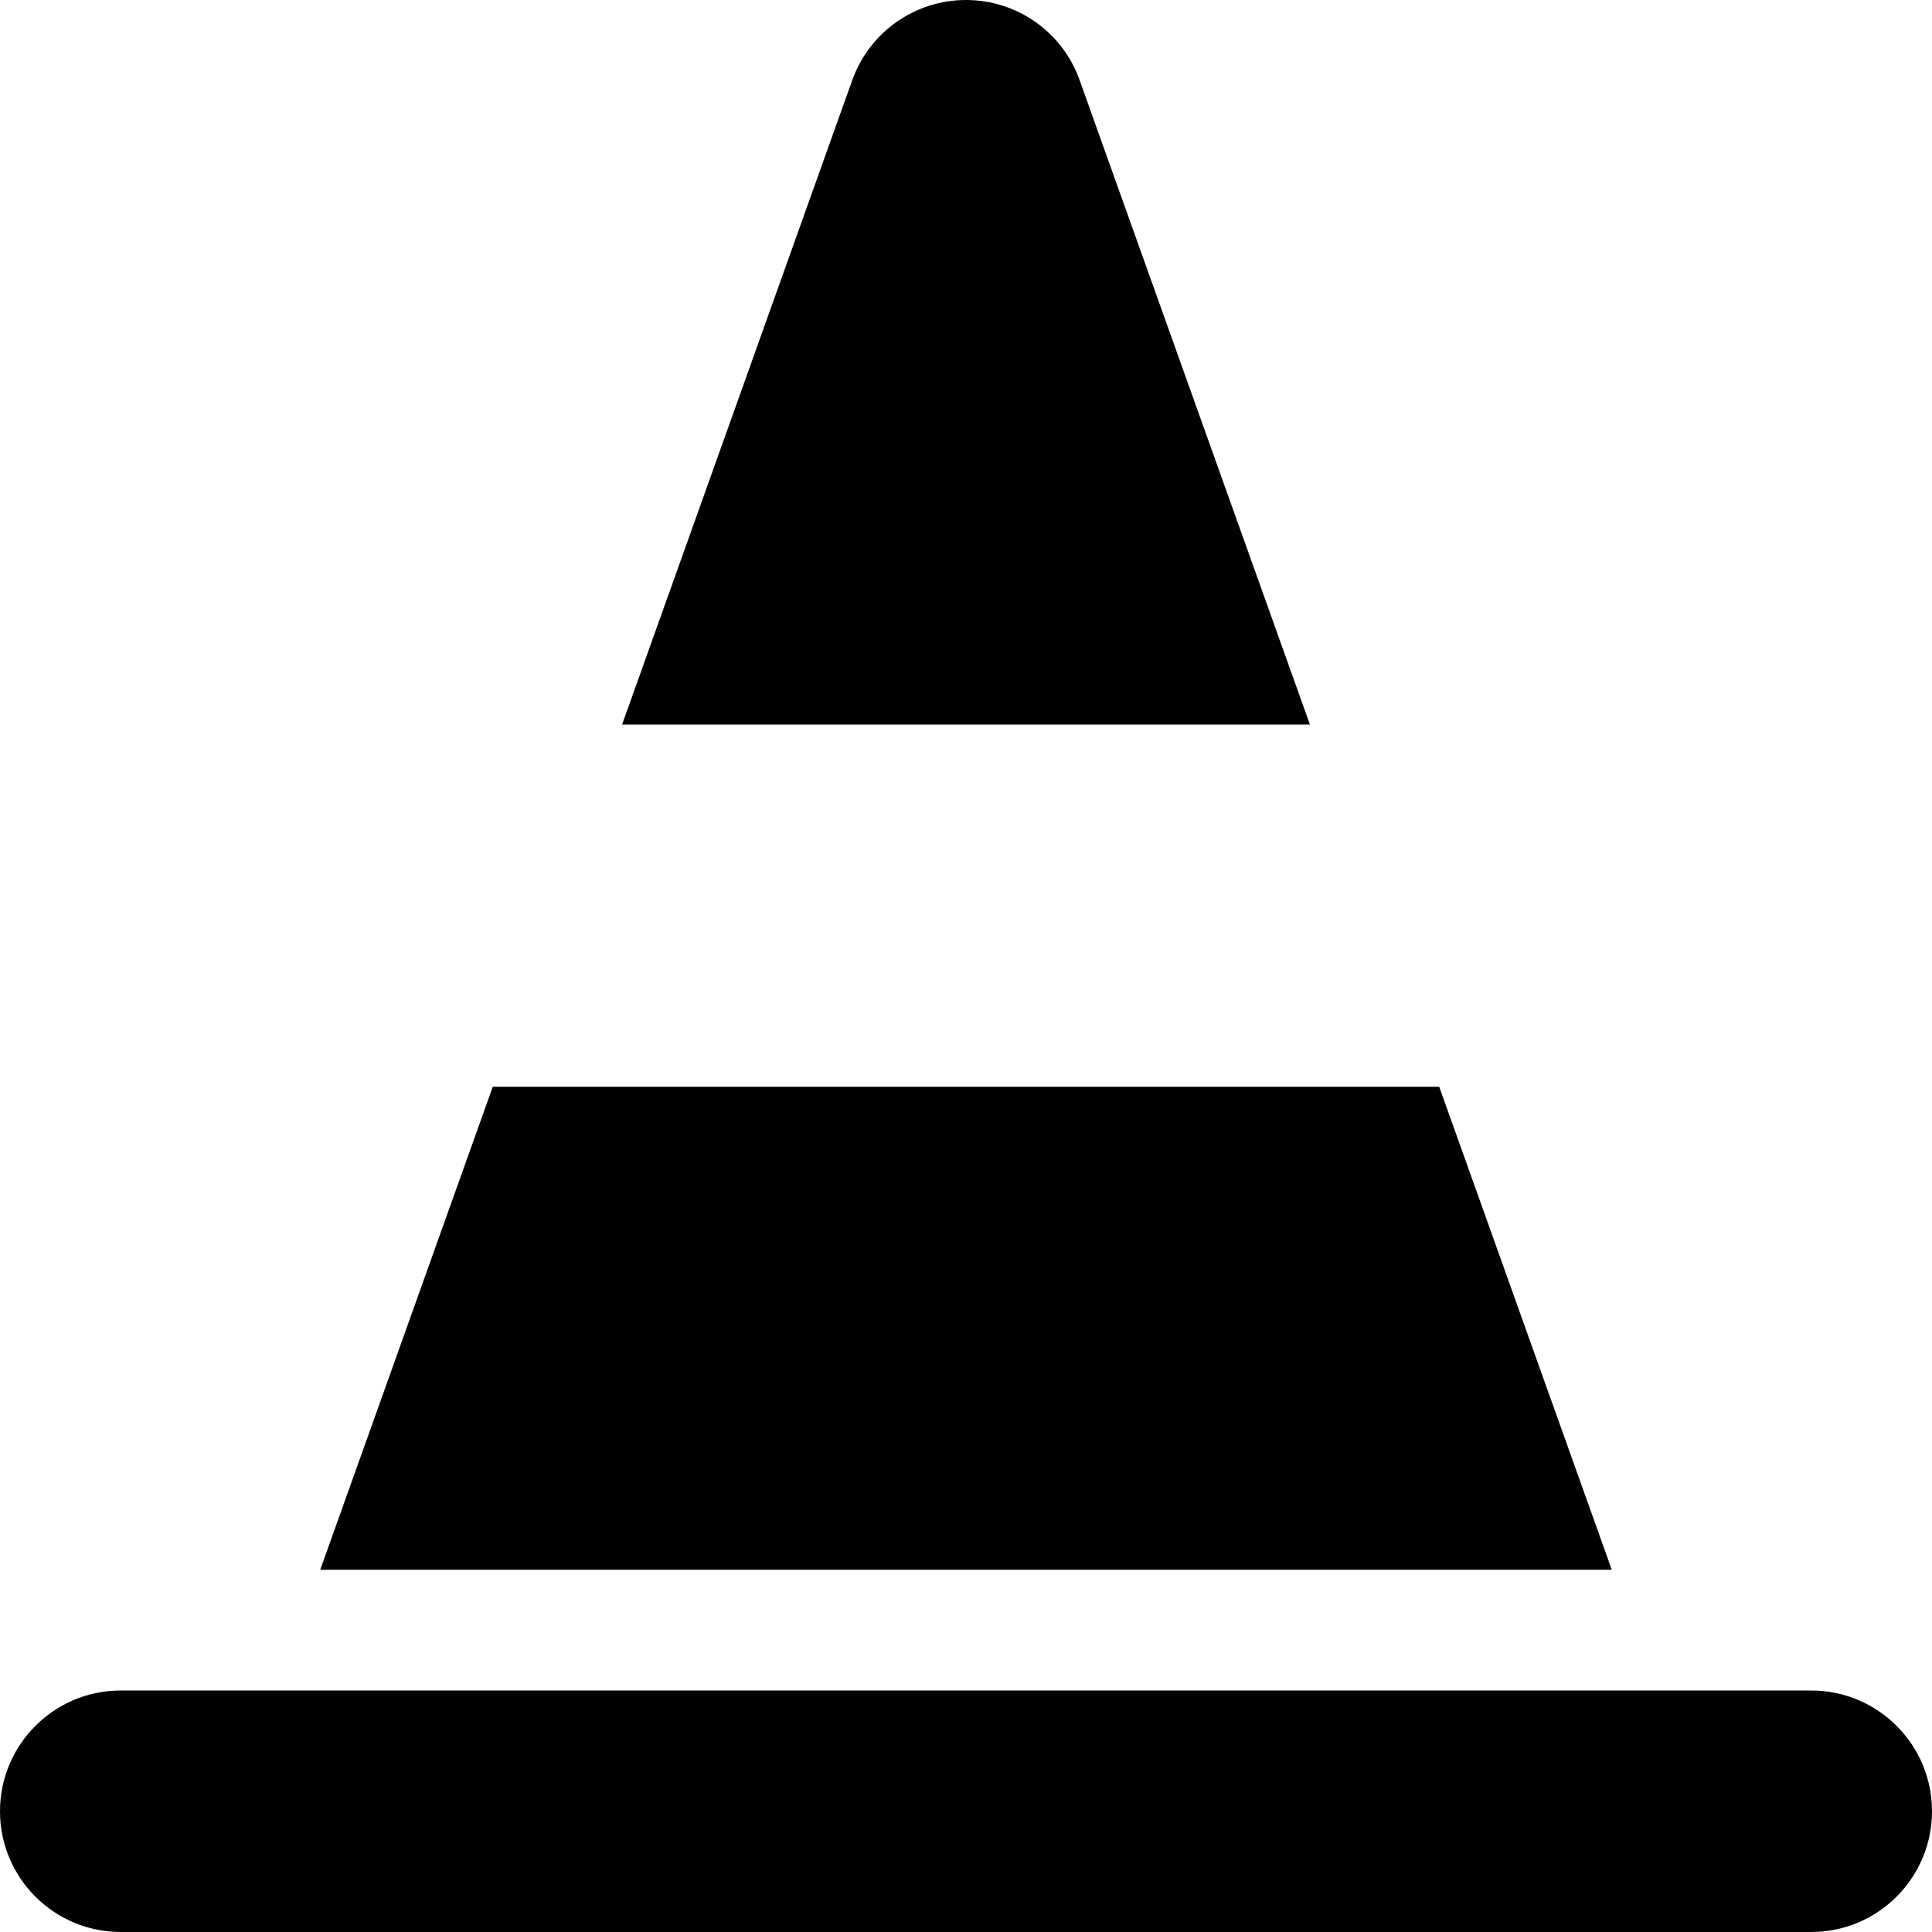
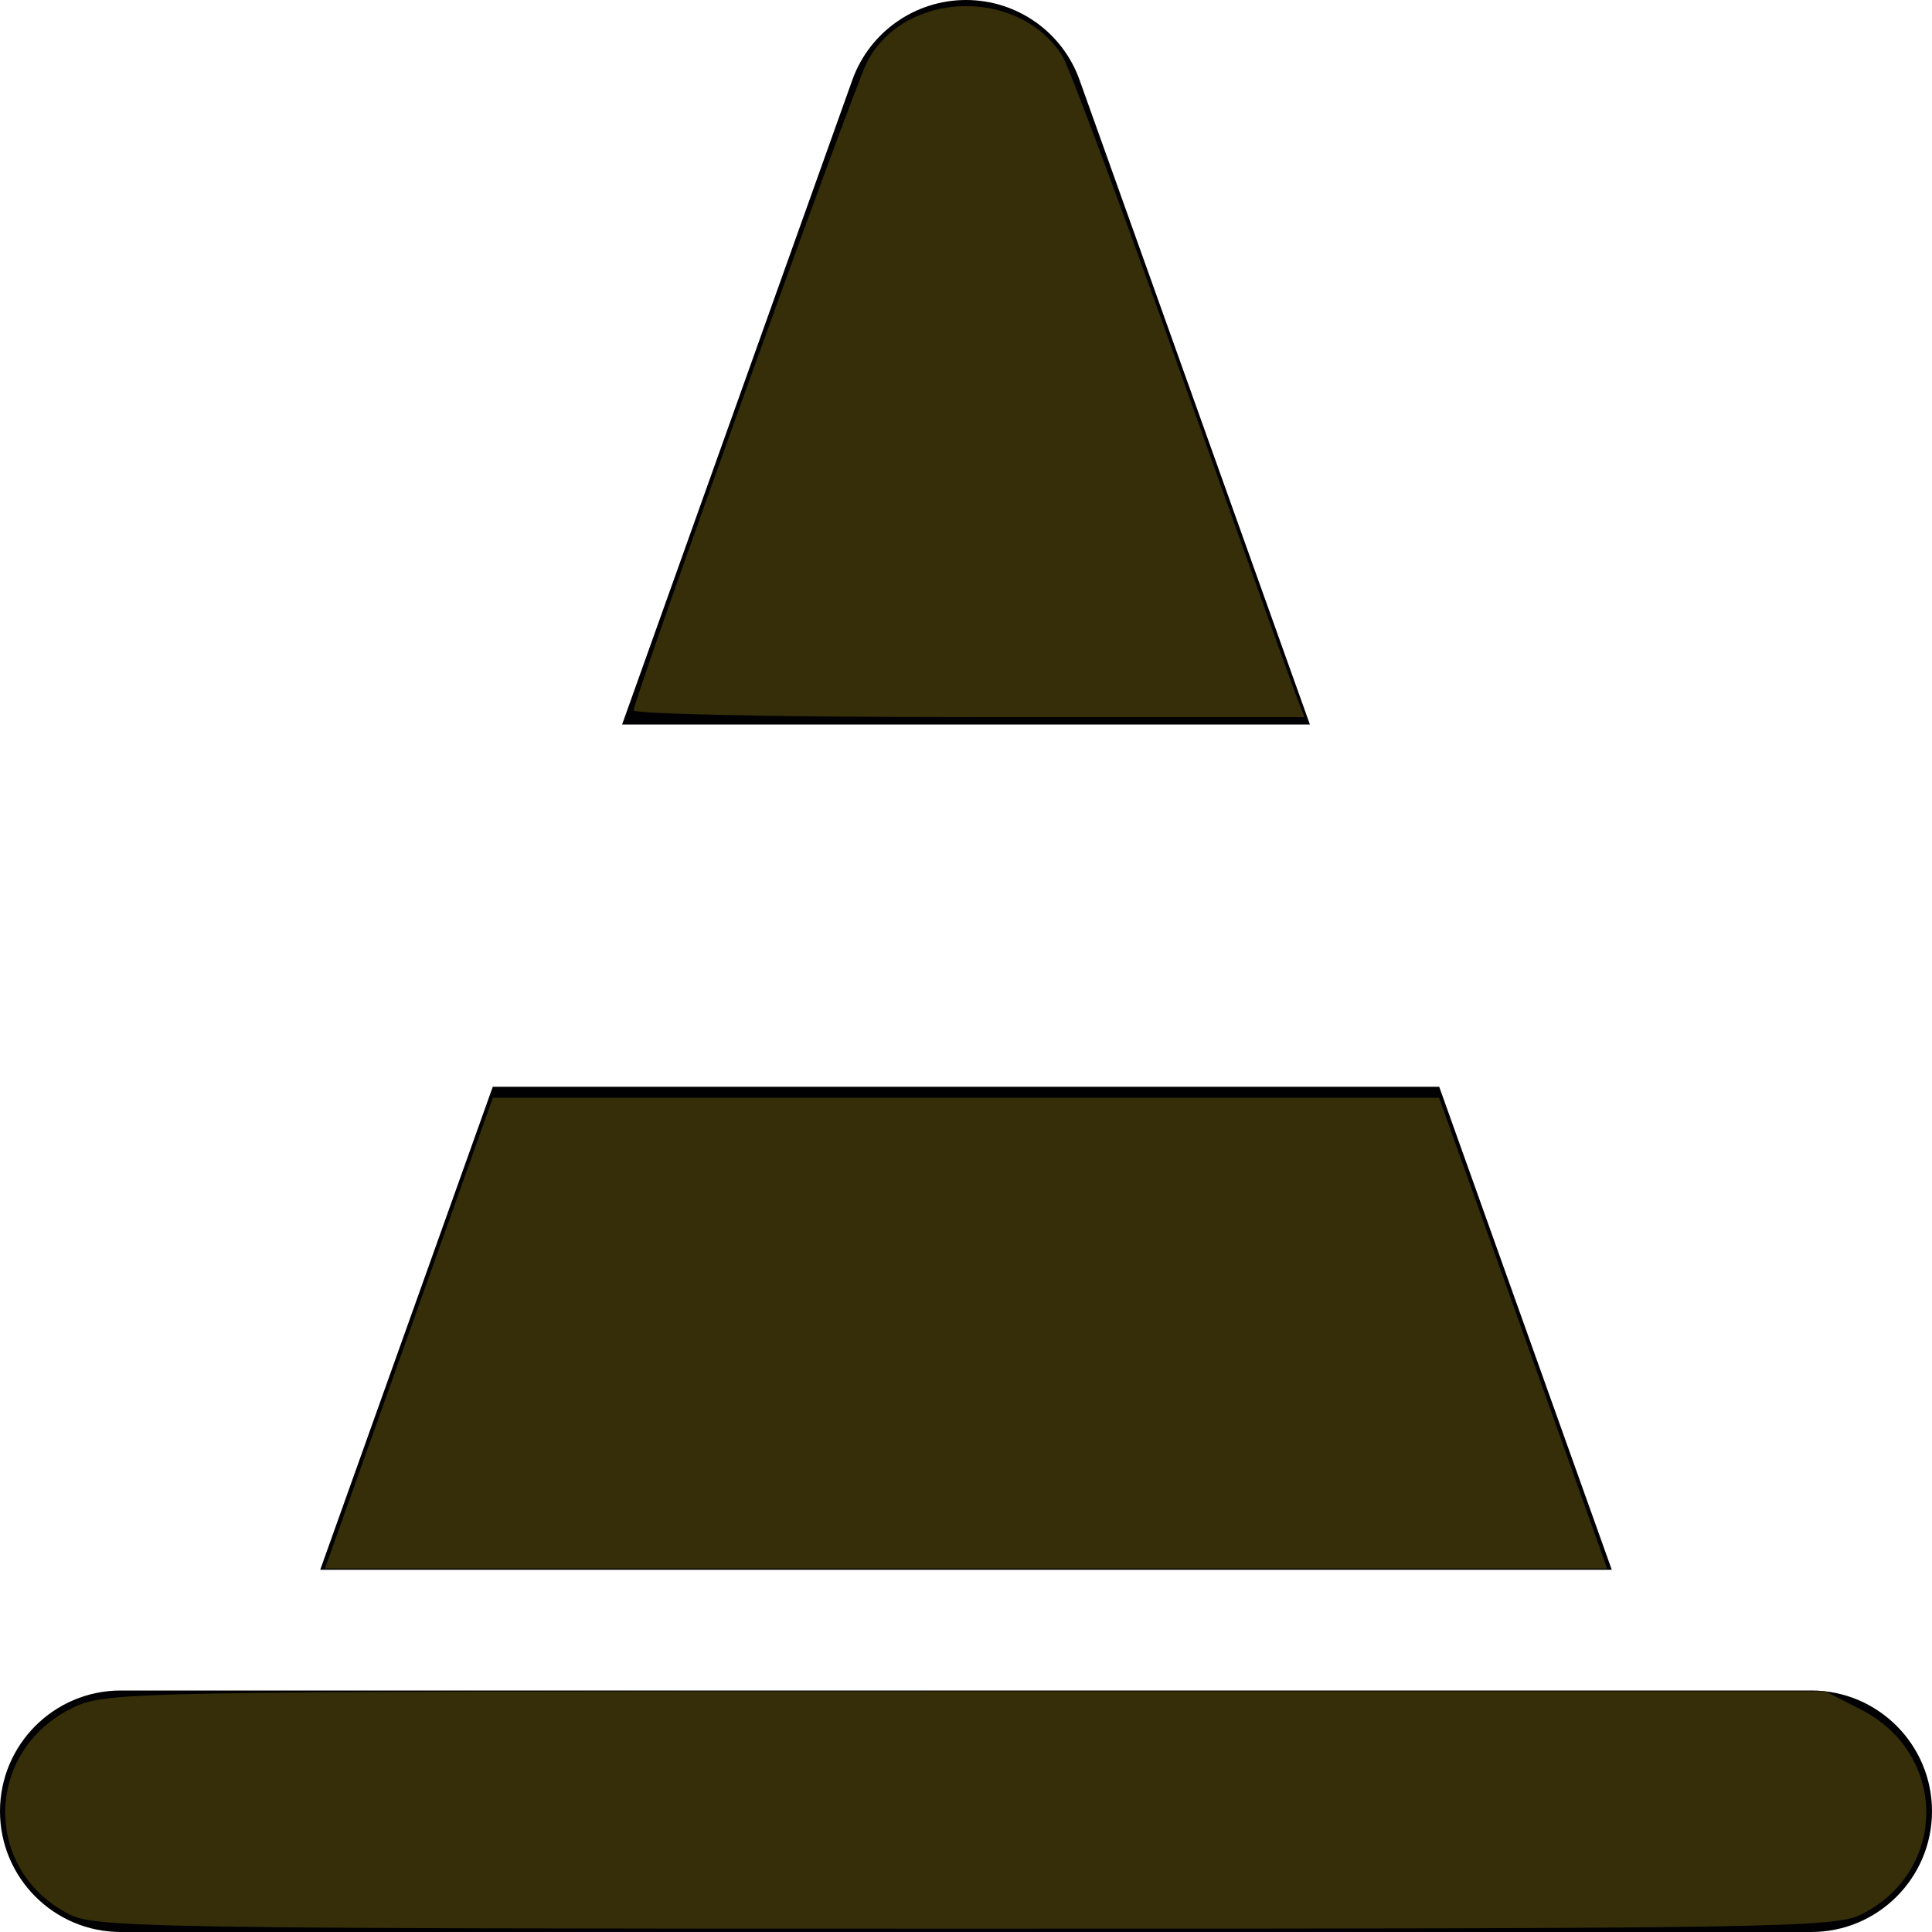
<svg xmlns="http://www.w3.org/2000/svg" version="1.1" id="Capa_1" x="0px" y="0px" viewBox="0 0 508.52 508.52" style="enable-background:new 0 0 508.52 508.52;" xml:space="preserve">
-   <g>
-     <g>
-       <g>
-         <g>
-           <path style="fill:#010002;" d="M284.167,21.104C279.686,8.454,267.704,0,254.26,0c-13.444,0-25.426,8.454-29.939,21.104      l-60.577,169.591h181.033L284.167,21.104z" />
-           <polygon style="fill:#010002;" points="378.815,286.042 129.704,286.042 84.287,413.172 424.233,413.172     " />
-           <path style="fill:#010002;" d="M476.737,444.955H31.782C14.239,444.955,0,459.193,0,476.737      c0,17.544,14.239,31.782,31.782,31.782h444.955c17.544,0,31.782-14.239,31.782-31.782      C508.52,459.193,494.281,444.955,476.737,444.955z" />
+   <defs id="defs10663" />
+   <g id="g10628">
+     <g id="g10626">
+       <g id="g10624">
+         <g id="g10622">
+           <path style="fill:#010002;" d="M284.167,21.104C279.686,8.454,267.704,0,254.26,0c-13.444,0-25.426,8.454-29.939,21.104      l-60.577,169.591h181.033L284.167,21.104z" id="path10616" />
+           <polygon style="fill:#010002;" points="378.815,286.042 129.704,286.042 84.287,413.172 424.233,413.172     " id="polygon10618" />
+           <path style="fill:#010002;" d="M476.737,444.955H31.782C14.239,444.955,0,459.193,0,476.737      c0,17.544,14.239,31.782,31.782,31.782h444.955c17.544,0,31.782-14.239,31.782-31.782      C508.52,459.193,494.281,444.955,476.737,444.955z" id="path10620" />
        </g>
      </g>
    </g>
  </g>
-   <g>
- </g>
-   <g>
- </g>
-   <g>
- </g>
-   <g>
- </g>
-   <g>
- </g>
-   <g>
- </g>
-   <g>
- </g>
-   <g>
- </g>
-   <g>
- </g>
-   <g>
- </g>
-   <g>
- </g>
-   <g>
- </g>
-   <g>
- </g>
-   <g>
- </g>
-   <g>
- </g>
+   <g id="g10630" />
+   <g id="g10632" />
+   <g id="g10634" />
+   <g id="g10636" />
+   <g id="g10638" />
+   <g id="g10640" />
+   <g id="g10642" />
+   <g id="g10644" />
+   <g id="g10646" />
+   <g id="g10648" />
+   <g id="g10650" />
+   <g id="g10652" />
+   <g id="g10654" />
+   <g id="g10656" />
+   <g id="g10658" />
+   <path style="opacity:1;fill:#352e09;fill-opacity:1;stroke-width:2.155" d="m 18.253,503.884 c -22.924,-11.689 -22.391,-43.117 0.924,-54.404 8.729,-4.226 13.303,-4.31 235.091,-4.31 h 226.189 l 9.455,4.848 c 22.792,11.687 22.812,42.422 0.035,53.865 -6.998,3.516 -22.748,3.767 -235.902,3.767 -213.196,0 -228.895,-0.251 -235.791,-3.767 z" id="path11210" />
+   <path style="opacity:1;fill:#352e09;fill-opacity:1;stroke-width:2.155" d="m 107.621,350.9 22.101,-61.949 h 124.532 124.532 l 12.708,35.553 c 6.99,19.554 16.94,47.431 22.111,61.949 l 9.403,26.396 H 254.265 85.521 Z" id="path11212" />
+   <path style="opacity:1;fill:#352e09;fill-opacity:1;stroke-width:2.155" d="m 166.777,186.979 c 0,-3.047 57.821,-163.661 61.431,-170.643 9.746,-18.846 39.814,-19.828 51.383,-1.678 1.736,2.723 15.767,40.343 31.18,83.599 15.413,43.257 29.051,81.315 30.306,84.574 l 2.282,5.926 h -88.291 c -48.56,0 -88.291,-0.8 -88.291,-1.777 z" id="path11214" />
</svg>
